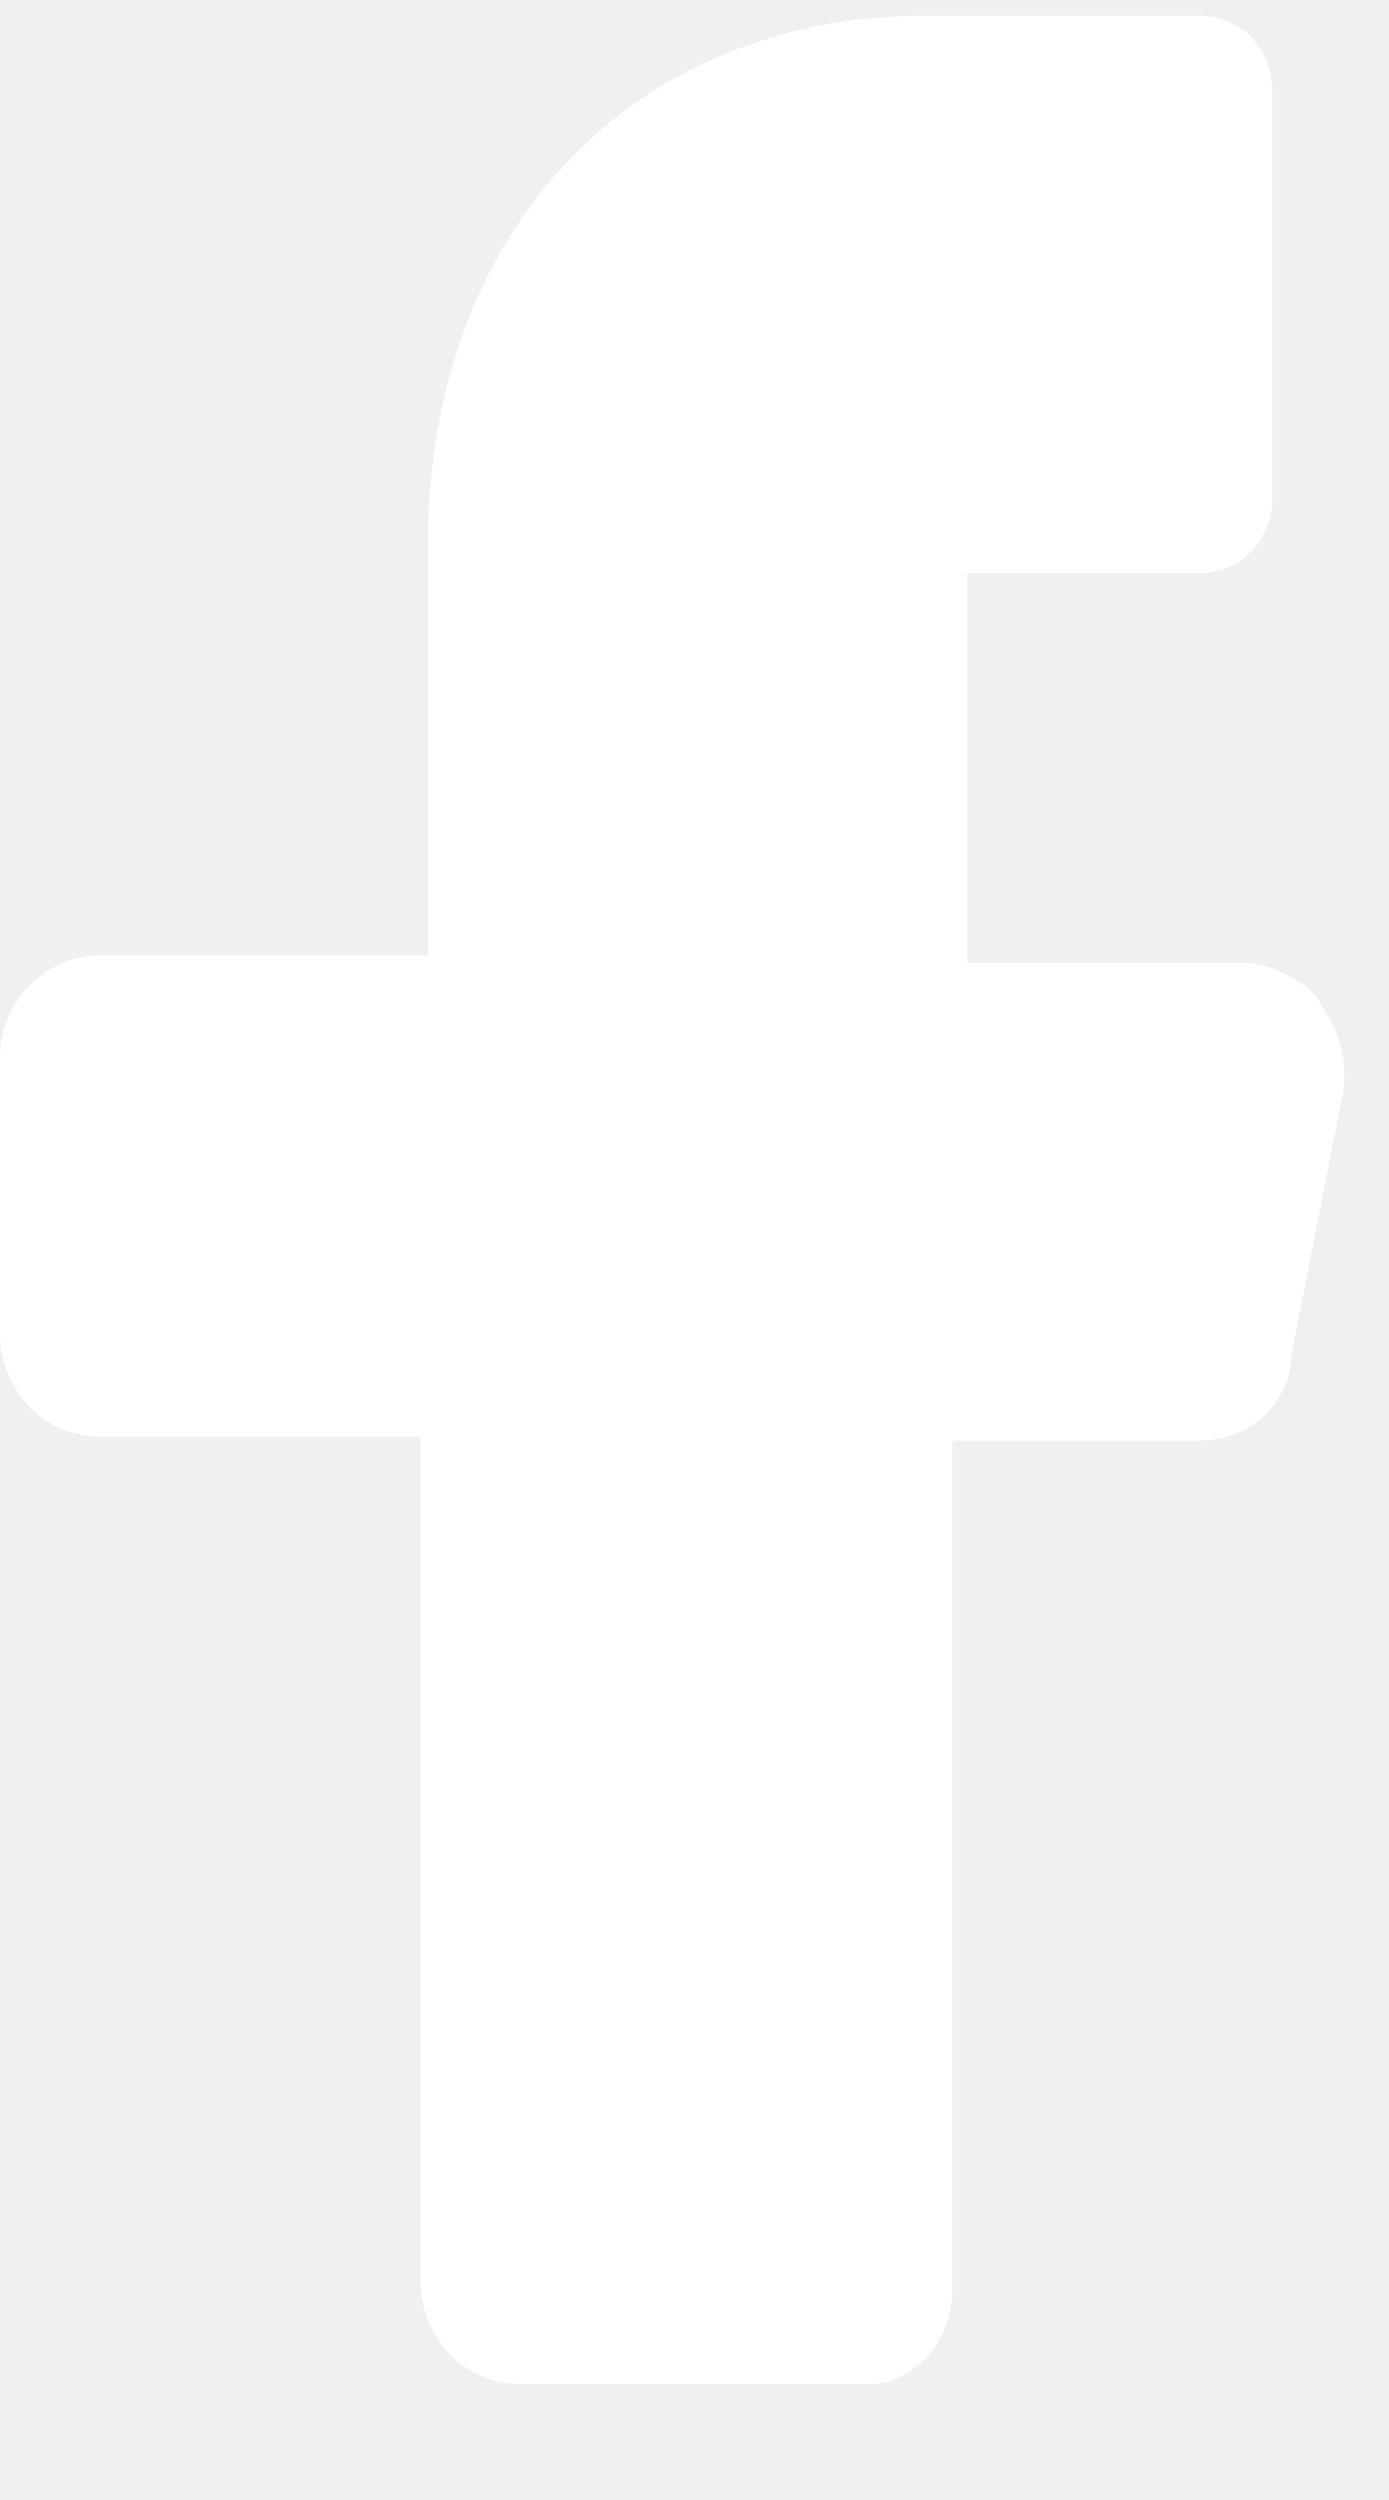
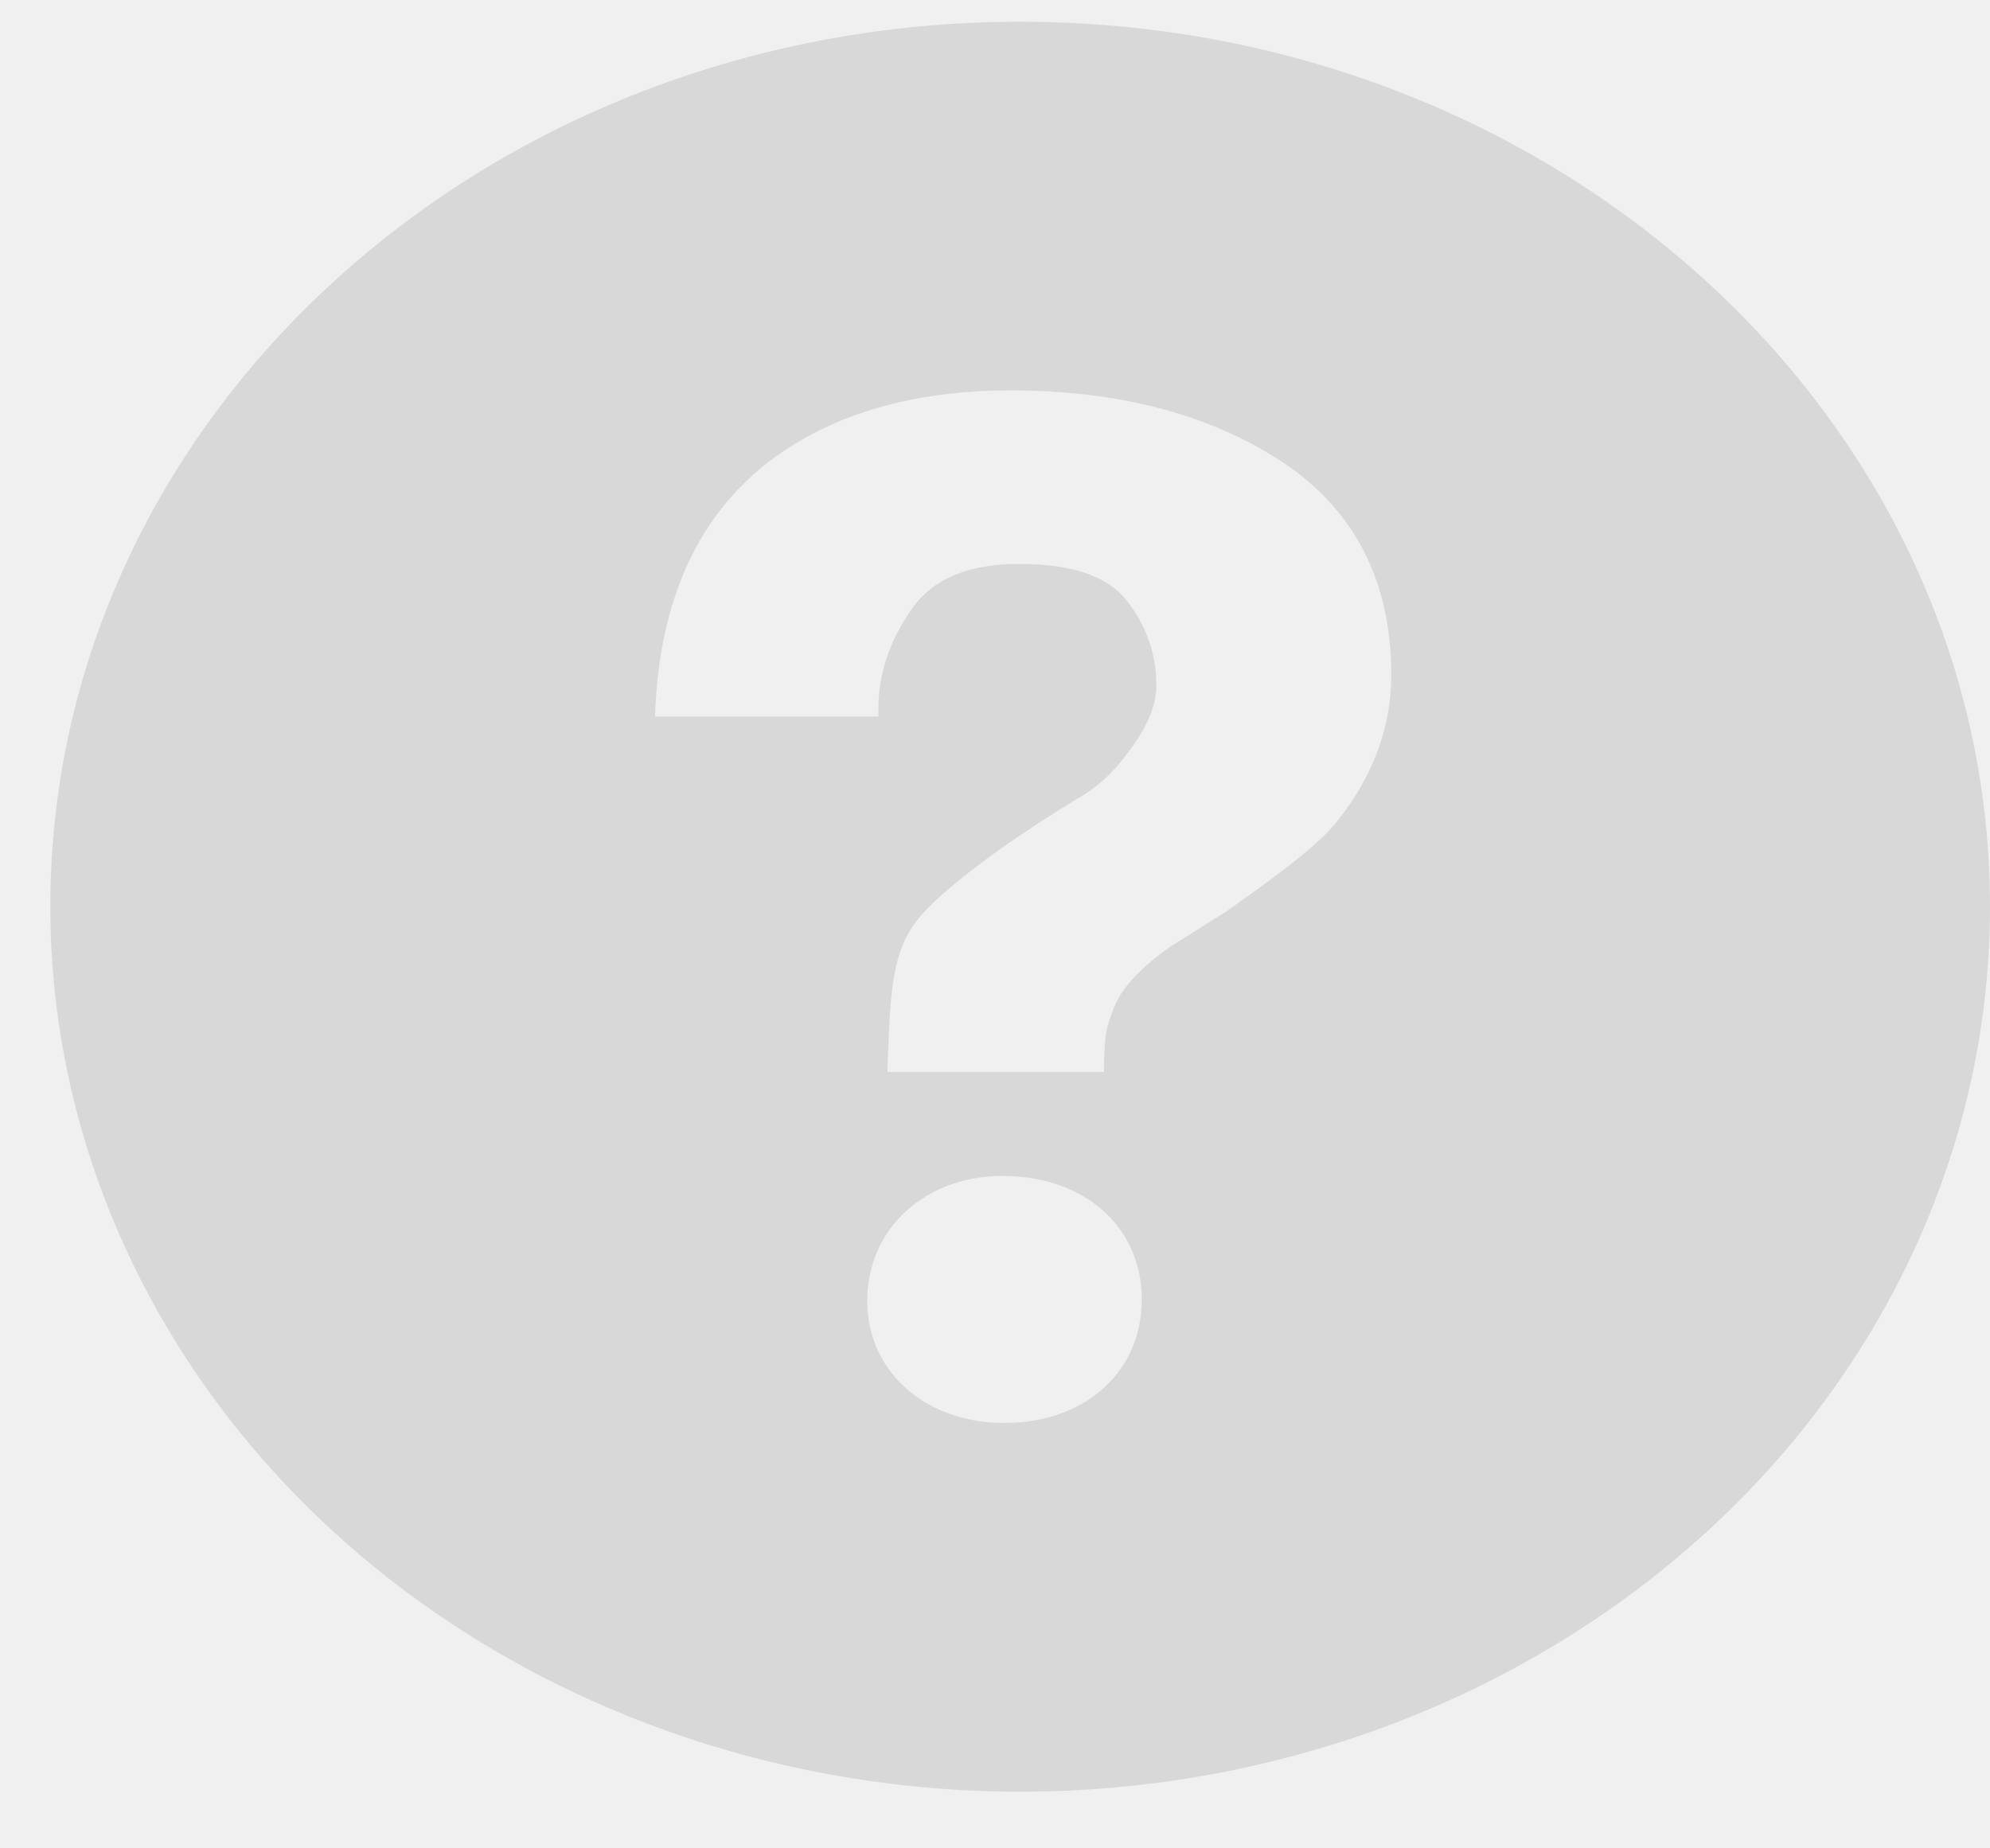
- <svg xmlns="http://www.w3.org/2000/svg" width="10" height="18" viewBox="0 0 10 18" fill="none">
-   <path d="M9 6.934H7.5H6.964V6.384V4.678V4.128H7.5H8.625C8.92 4.128 9.161 3.908 9.161 3.578V0.663C9.161 0.36 8.947 0.113 8.625 0.113H6.67C4.554 0.113 3.08 1.653 3.08 3.936V6.329V6.879H2.545H0.723C0.348 6.879 0 7.181 0 7.621V9.602C0 9.987 0.295 10.344 0.723 10.344H2.491H3.027V10.895V16.423C3.027 16.808 3.321 17.165 3.75 17.165H6.268C6.429 17.165 6.563 17.083 6.67 16.973C6.777 16.863 6.857 16.67 6.857 16.505V10.922V10.372H7.42H8.625C8.973 10.372 9.241 10.152 9.295 9.822V9.794V9.767L9.67 7.869C9.697 7.676 9.67 7.456 9.509 7.236C9.455 7.099 9.214 6.961 9 6.934Z" fill="white" />
+ <svg xmlns="http://www.w3.org/2000/svg" width="14" height="13" viewBox="0 0 14 13" fill="none">
+   <path opacity="0.1" d="M7.177 0.153C3.409 0.153 0.354 2.941 0.354 6.38C0.354 7.198 0.531 8.008 0.874 8.763C1.217 9.519 1.719 10.205 2.353 10.784C2.986 11.362 3.739 11.82 4.566 12.133C5.394 12.446 6.282 12.607 7.178 12.607C8.074 12.607 8.961 12.446 9.789 12.133C10.616 11.82 11.368 11.361 12.002 10.783C12.636 10.205 13.138 9.518 13.481 8.763C13.824 8.007 14 7.197 14 6.38C14 2.941 10.945 0.153 7.177 0.153ZM7.07 10.012H7.034C6.478 9.997 6.085 9.623 6.102 9.123C6.117 8.631 6.519 8.274 7.056 8.274L7.089 8.275C7.66 8.29 8.049 8.66 8.032 9.175C8.016 9.668 7.621 10.012 7.07 10.012V10.012ZM9.409 5.776C9.278 5.944 8.991 6.156 8.628 6.413L8.229 6.664C8.01 6.82 7.878 6.967 7.829 7.111C7.789 7.223 7.771 7.254 7.767 7.484V7.543H6.243L6.247 7.425C6.266 6.942 6.279 6.657 6.498 6.421C6.843 6.053 7.604 5.605 7.636 5.586C7.74 5.517 7.831 5.432 7.905 5.335C8.065 5.133 8.135 4.975 8.135 4.821C8.135 4.604 8.066 4.404 7.927 4.226C7.793 4.054 7.54 3.968 7.173 3.968C6.809 3.968 6.56 4.073 6.411 4.29C6.257 4.511 6.18 4.744 6.18 4.982V5.042H4.609L4.611 4.98C4.652 4.102 4.996 3.469 5.631 3.1C6.031 2.866 6.53 2.747 7.11 2.747C7.869 2.747 8.512 2.916 9.017 3.248C9.529 3.585 9.788 4.09 9.788 4.747C9.788 5.115 9.66 5.461 9.409 5.776V5.776Z" fill="black" />
</svg>
